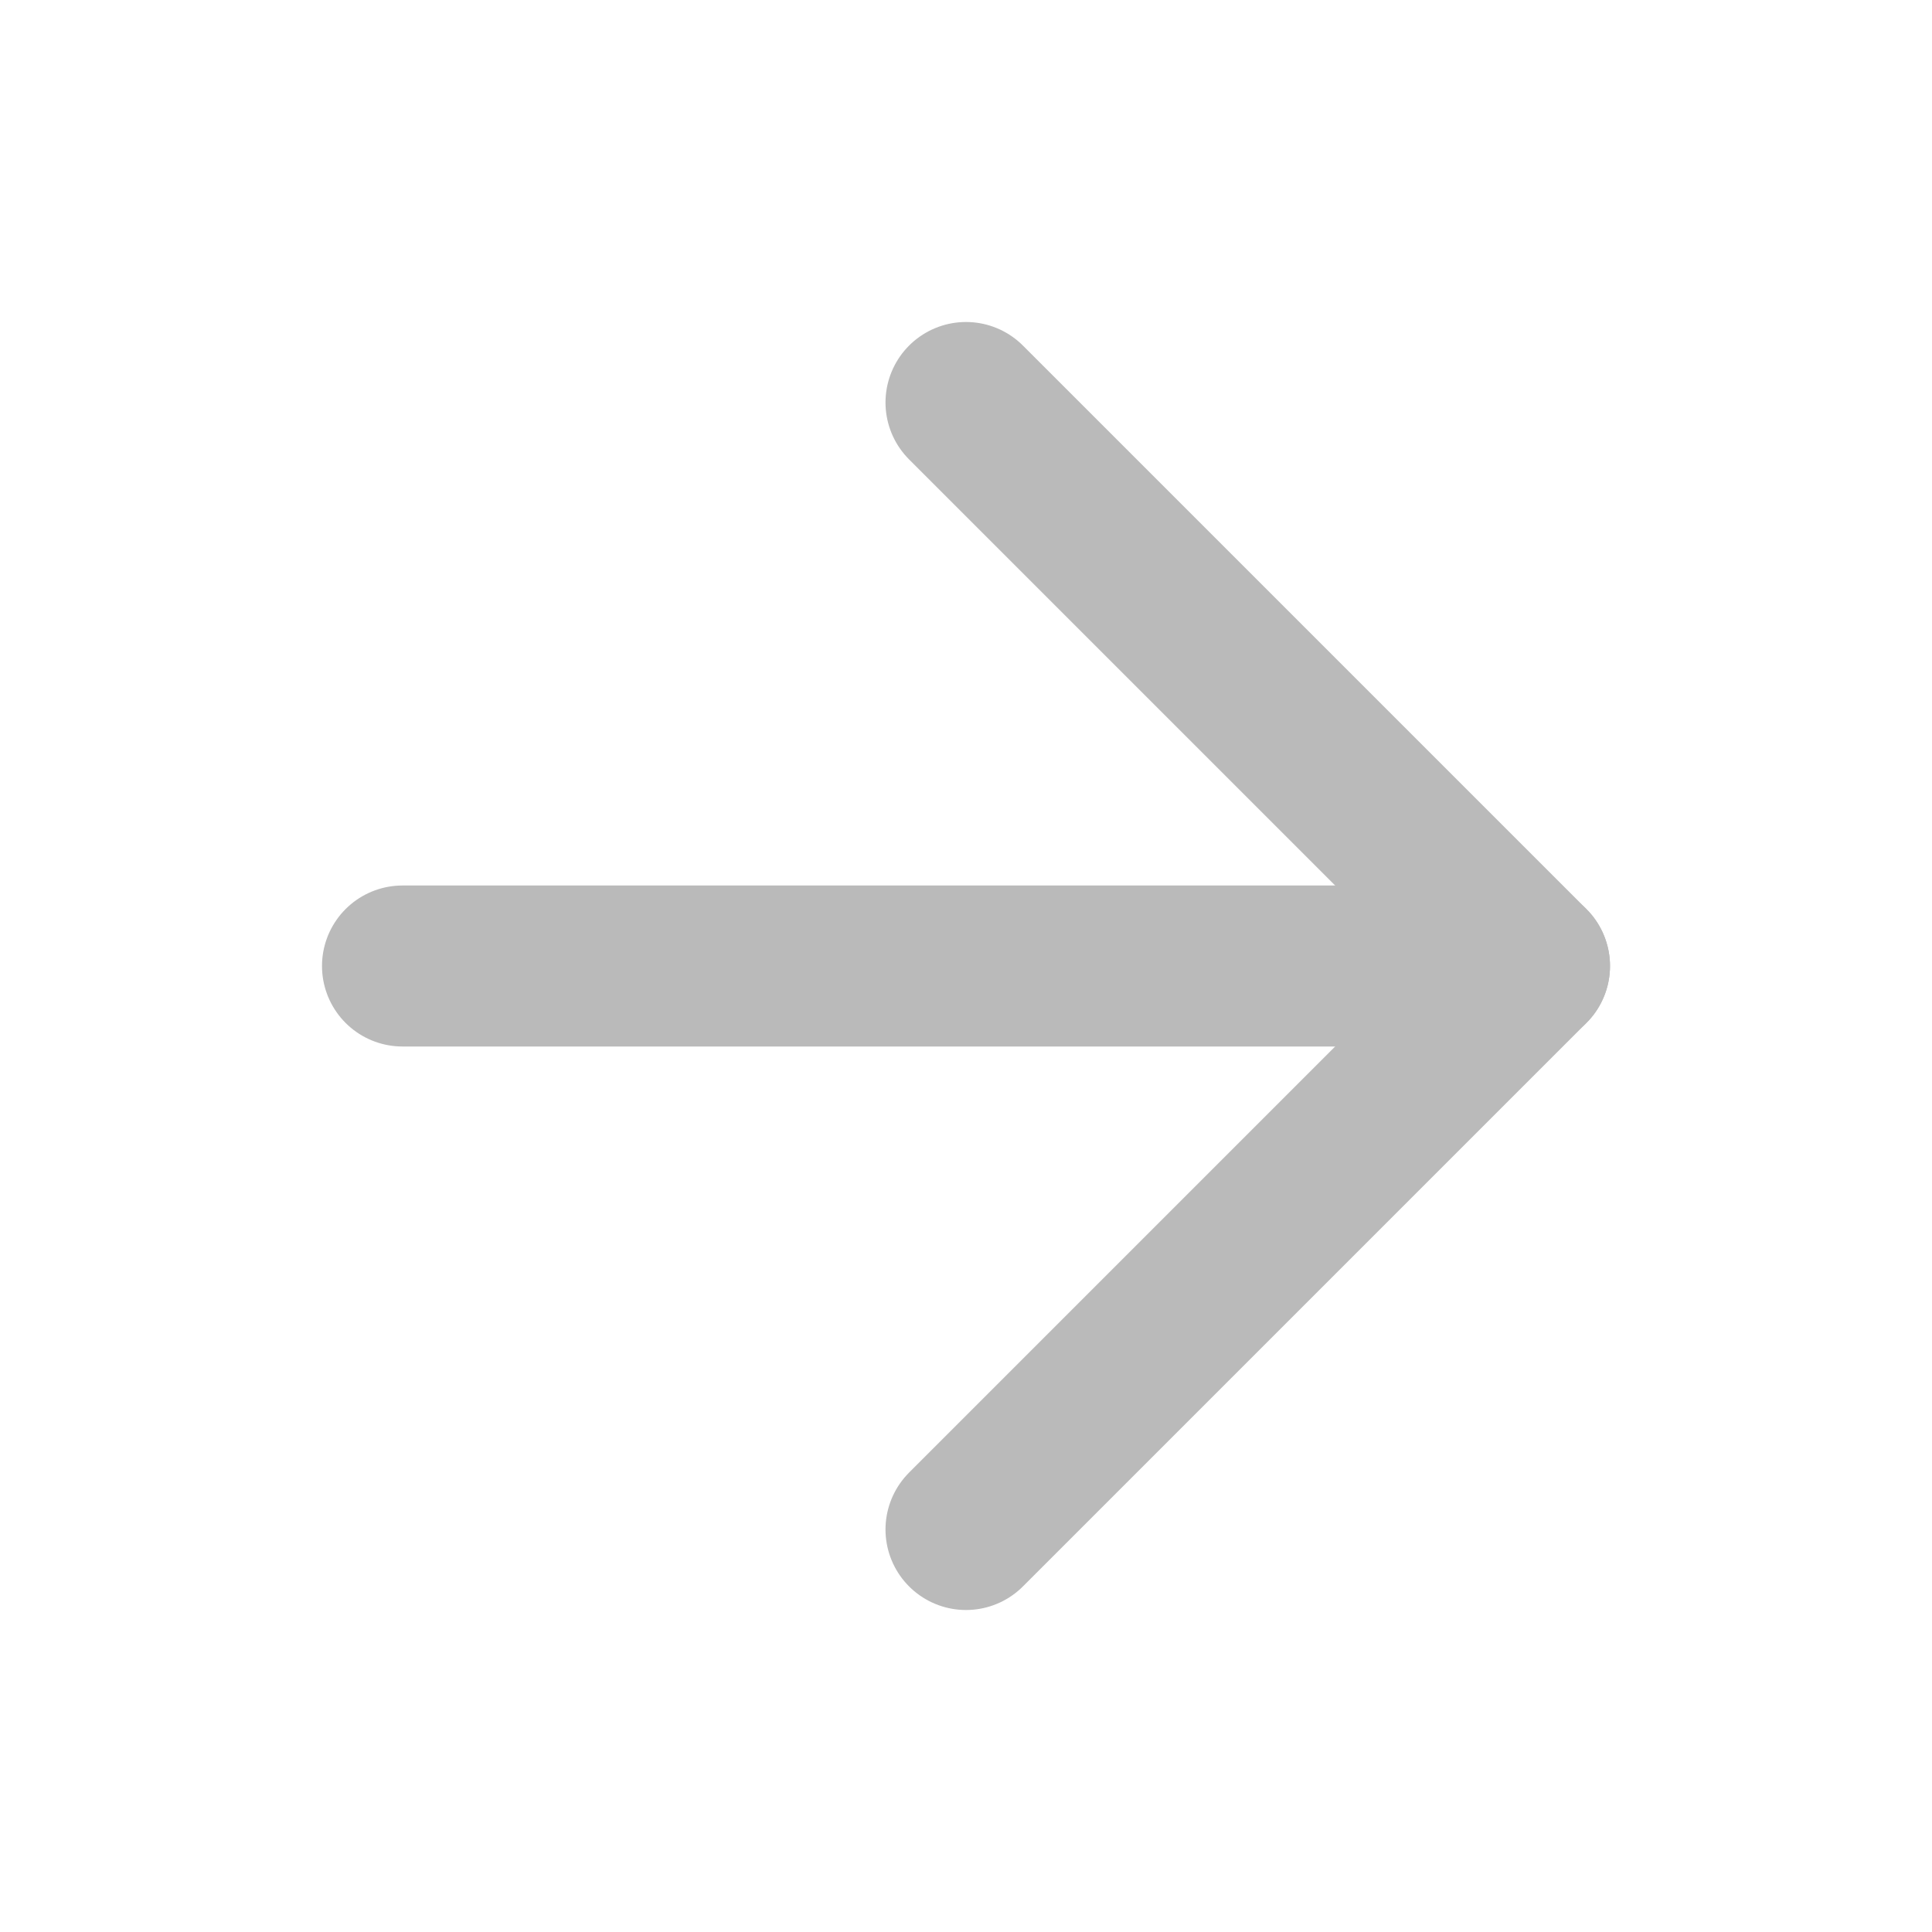
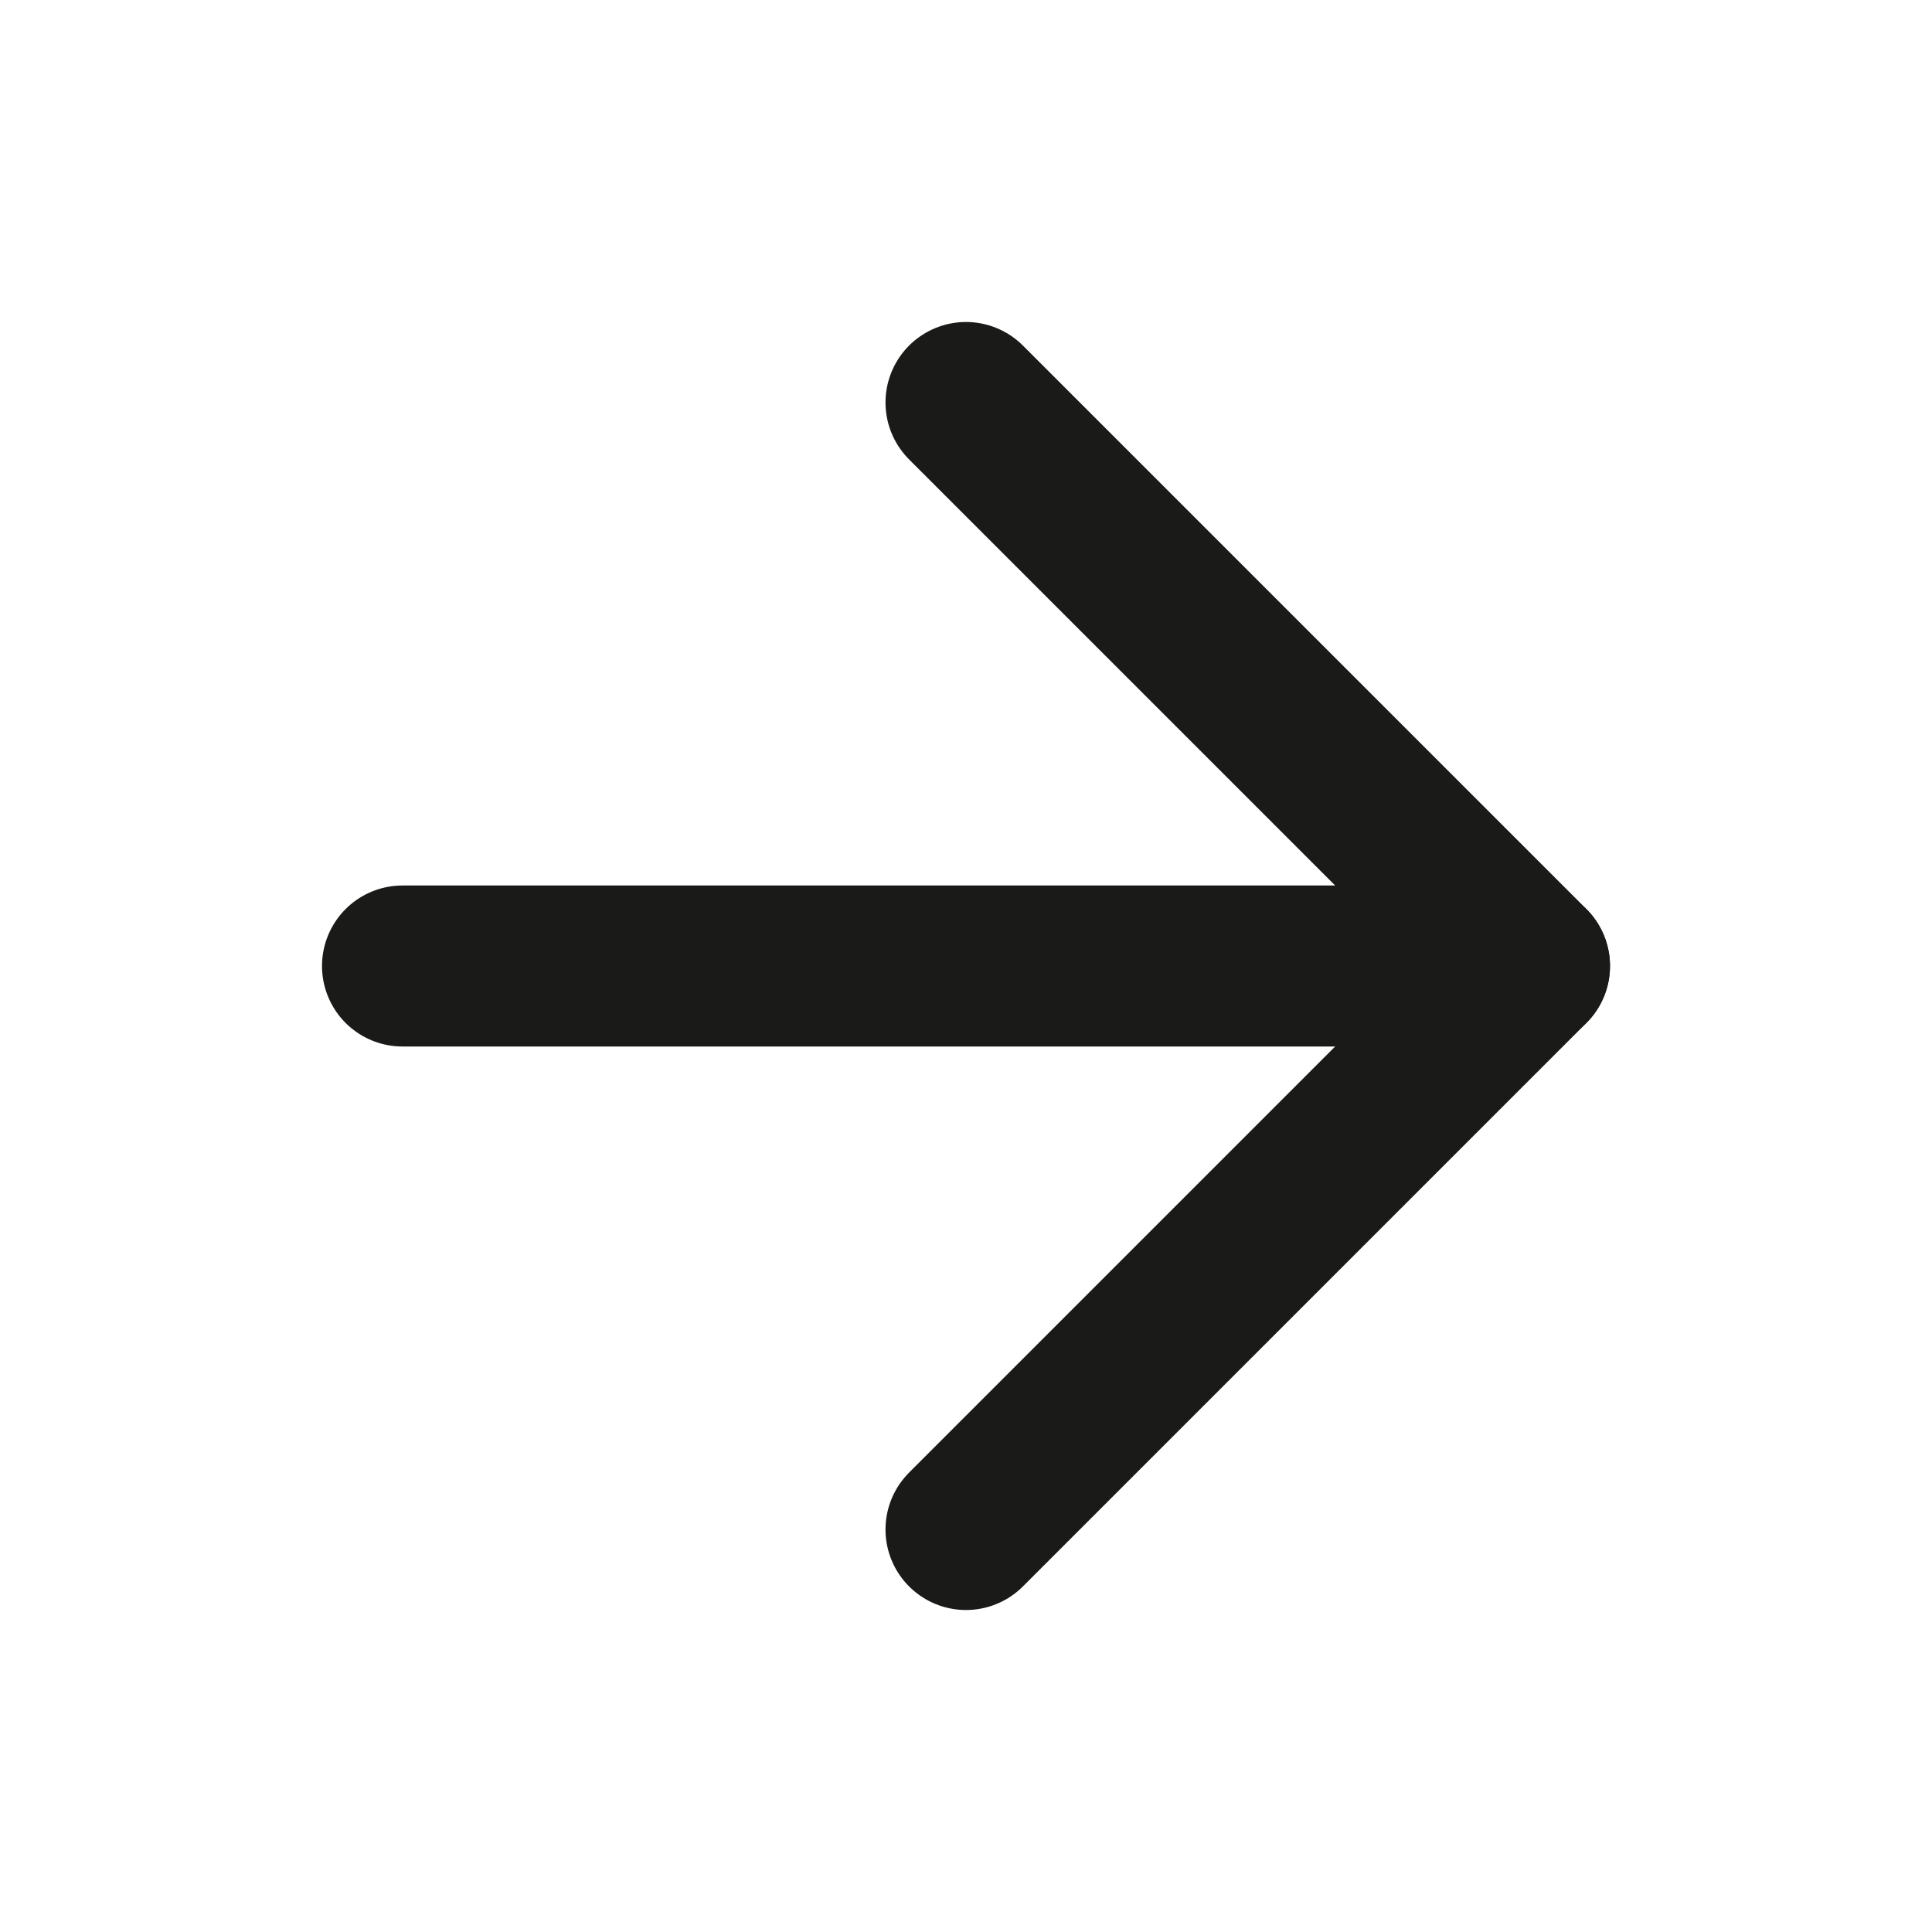
- <svg xmlns="http://www.w3.org/2000/svg" width="24" height="24" viewBox="0 0 24 24" fill="none" stroke="#BABABA" stroke-width="2" stroke-linecap="round" stroke-linejoin="round">
+ <svg xmlns="http://www.w3.org/2000/svg" width="24" height="24" viewBox="0 0 24 24" fill="none" stroke="#1A1A18" stroke-width="2" stroke-linecap="round" stroke-linejoin="round">
  <path d="M5 12h14" />
  <path d="m12 5 7 7-7 7" />
</svg>
